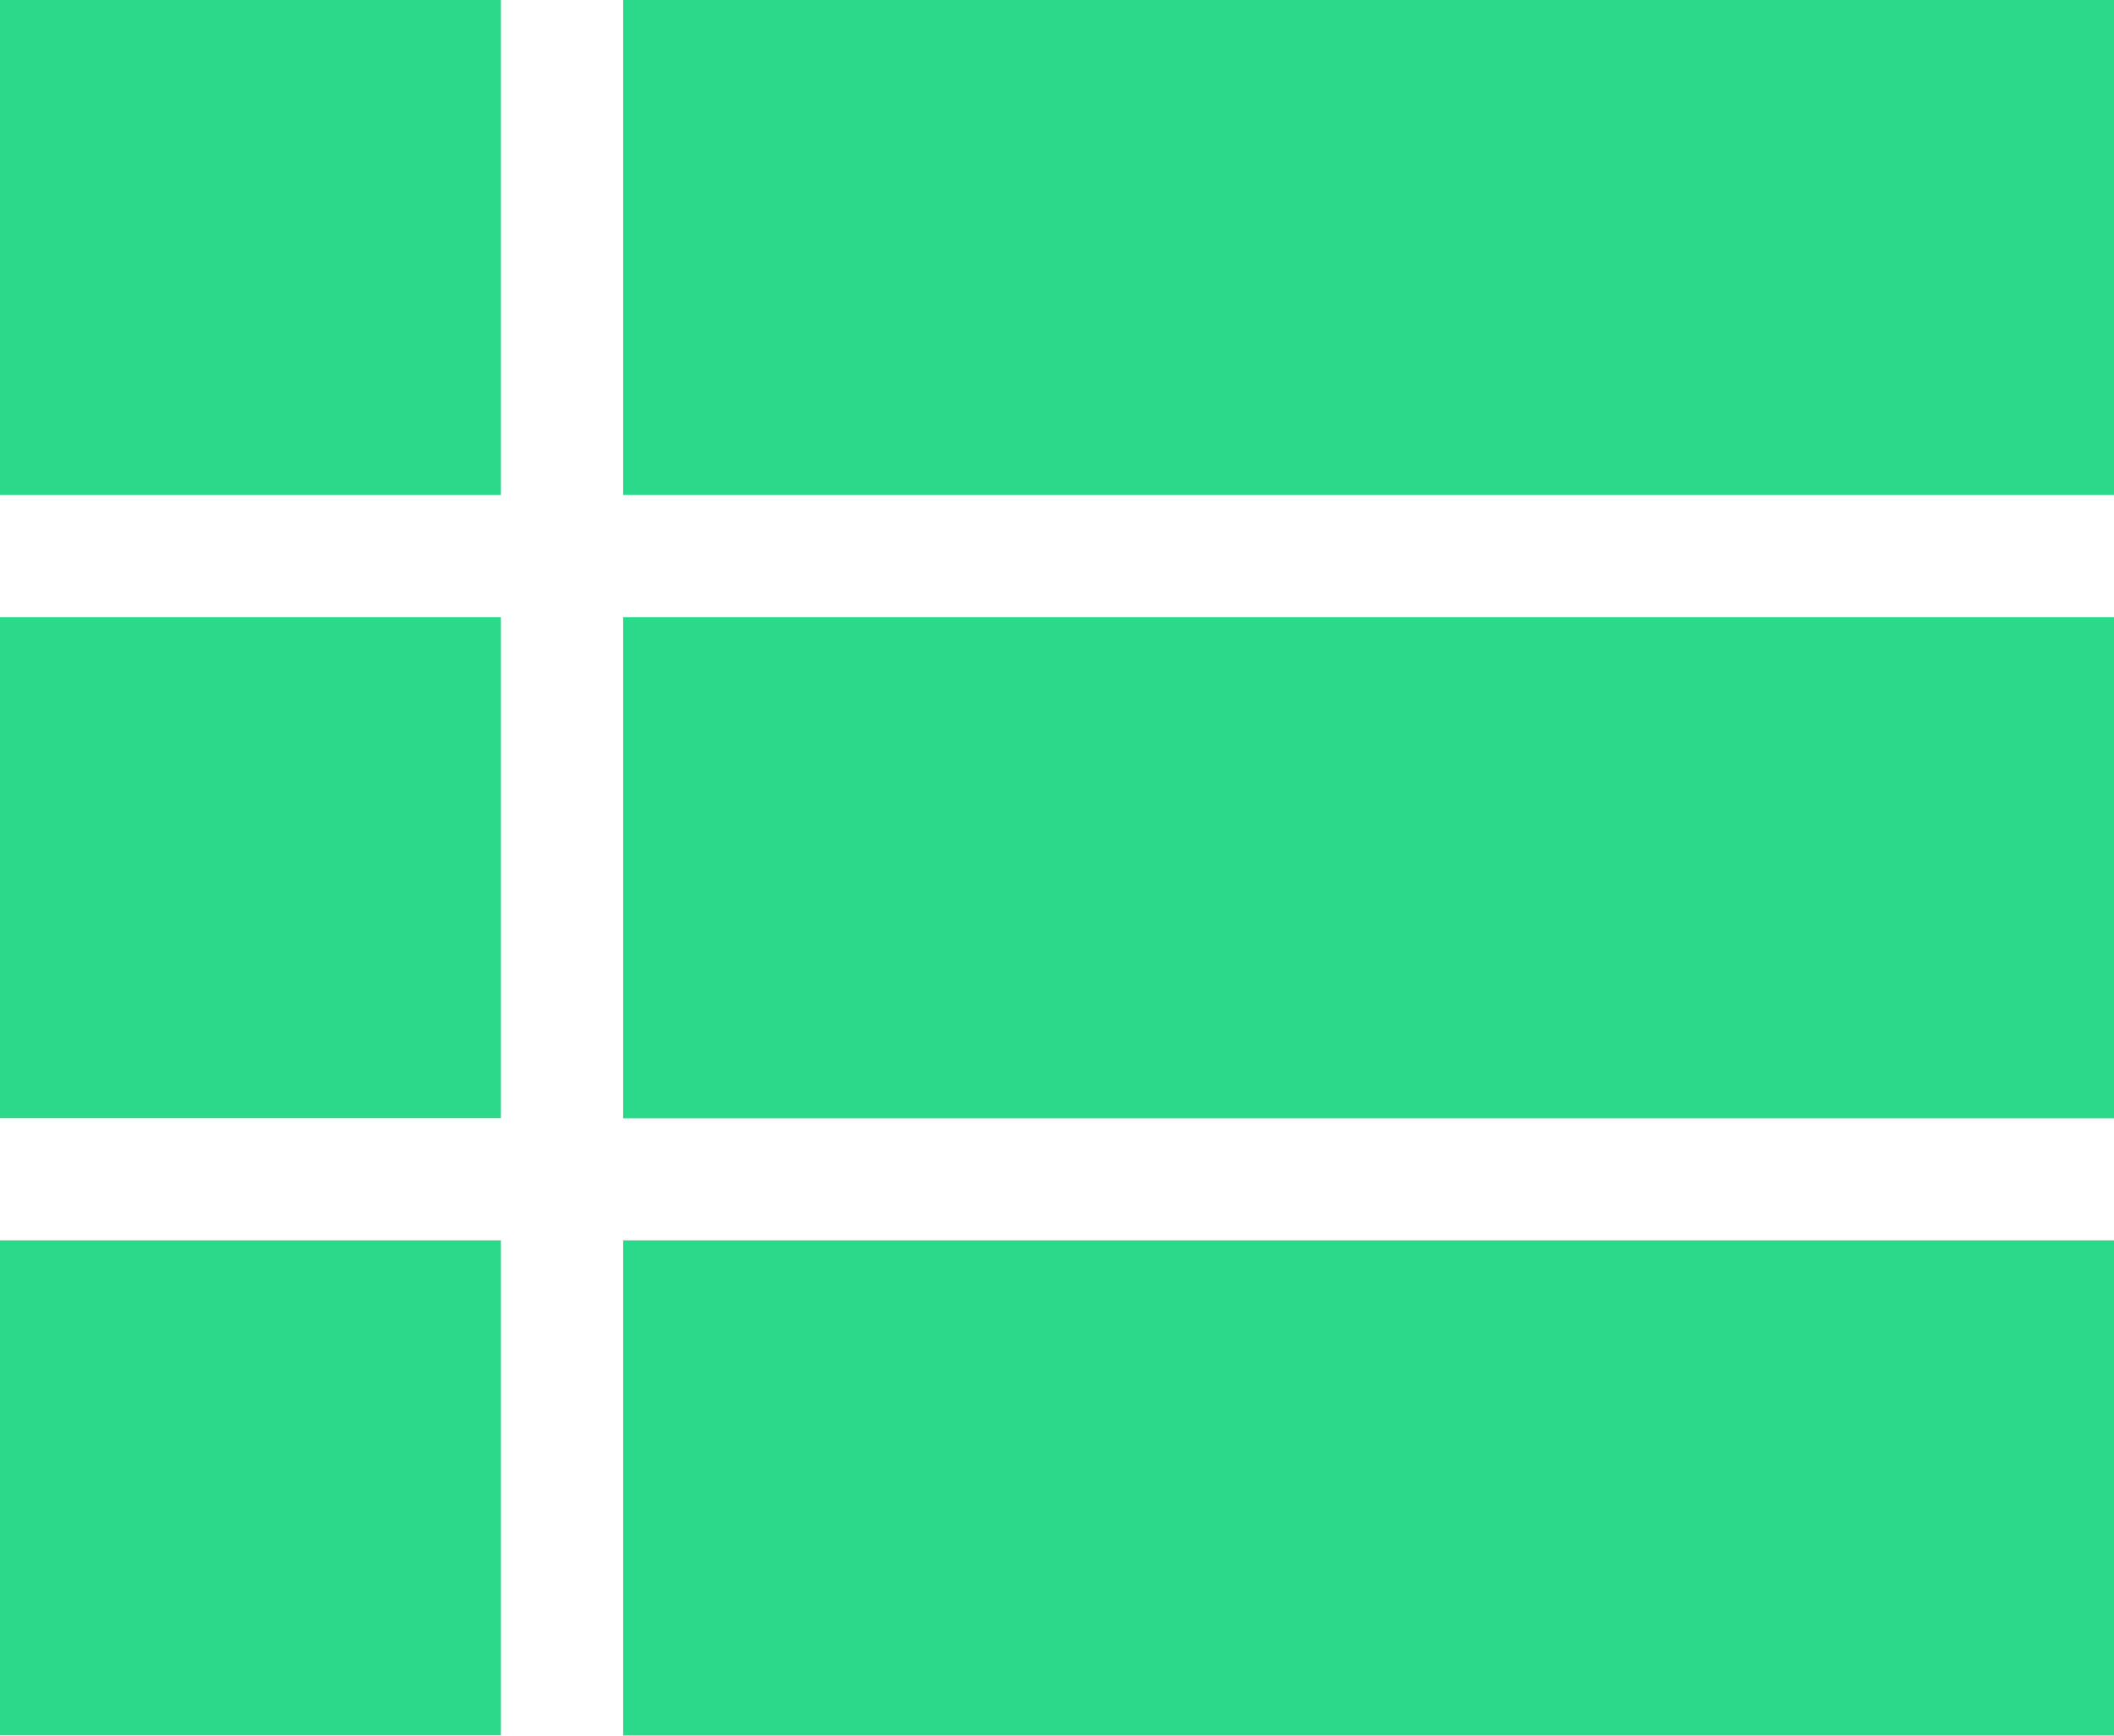
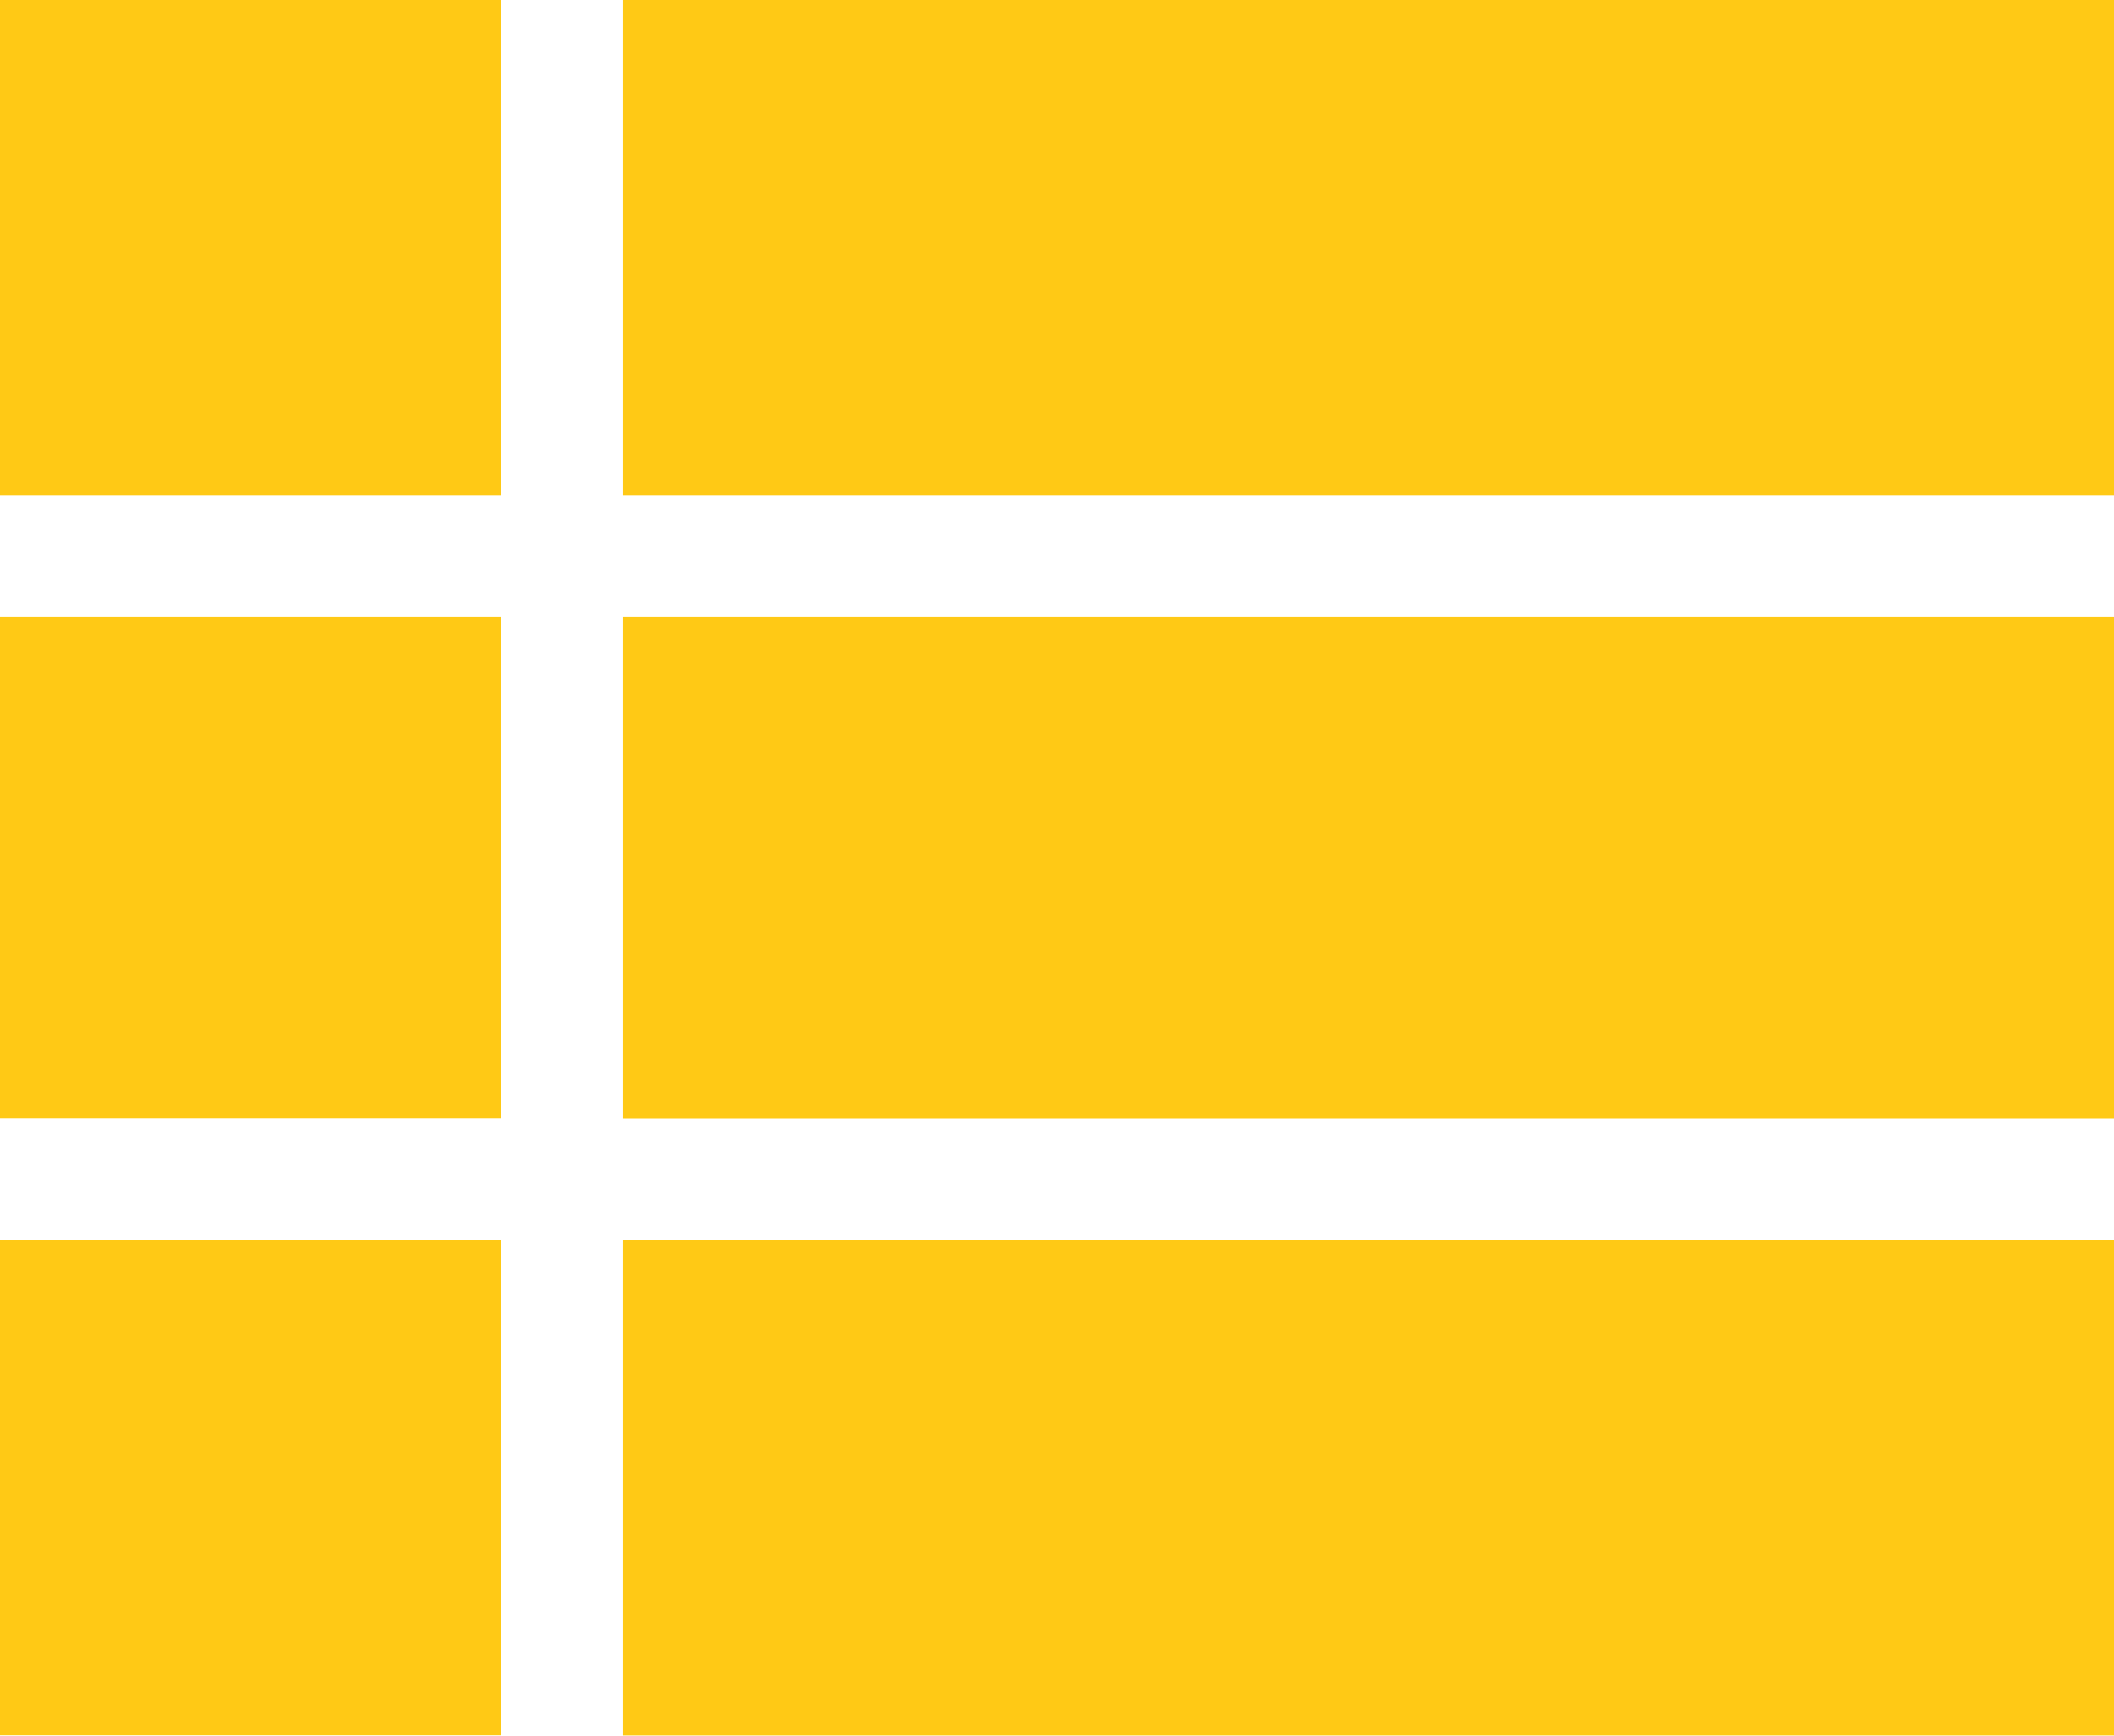
<svg xmlns="http://www.w3.org/2000/svg" width="11.344" height="9.313" viewBox="0 0 11.344 9.313">
-   <path id="Path_465" data-name="Path 465" d="M-2-12.656V-10H6v-2.656Zm0,9.313H6V-6H-2Zm0-3.312H6V-9.344H-2ZM-5.344-10h2.688v-2.656H-5.344Zm0,6.656h2.688V-6H-5.344Zm0-3.312h2.688V-9.344H-5.344Z" transform="translate(5.344 12.656)" fill="#2cd889" />
+   <path id="Path_465" data-name="Path 465" d="M-2-12.656V-10H6v-2.656Zm0,9.313H6V-6H-2Zm0-3.312H6V-9.344H-2ZM-5.344-10h2.688v-2.656H-5.344Zm0,6.656h2.688V-6H-5.344Zm0-3.312h2.688V-9.344H-5.344Z" transform="translate(5.344 12.656)" fill="#FFC915" />
</svg>
